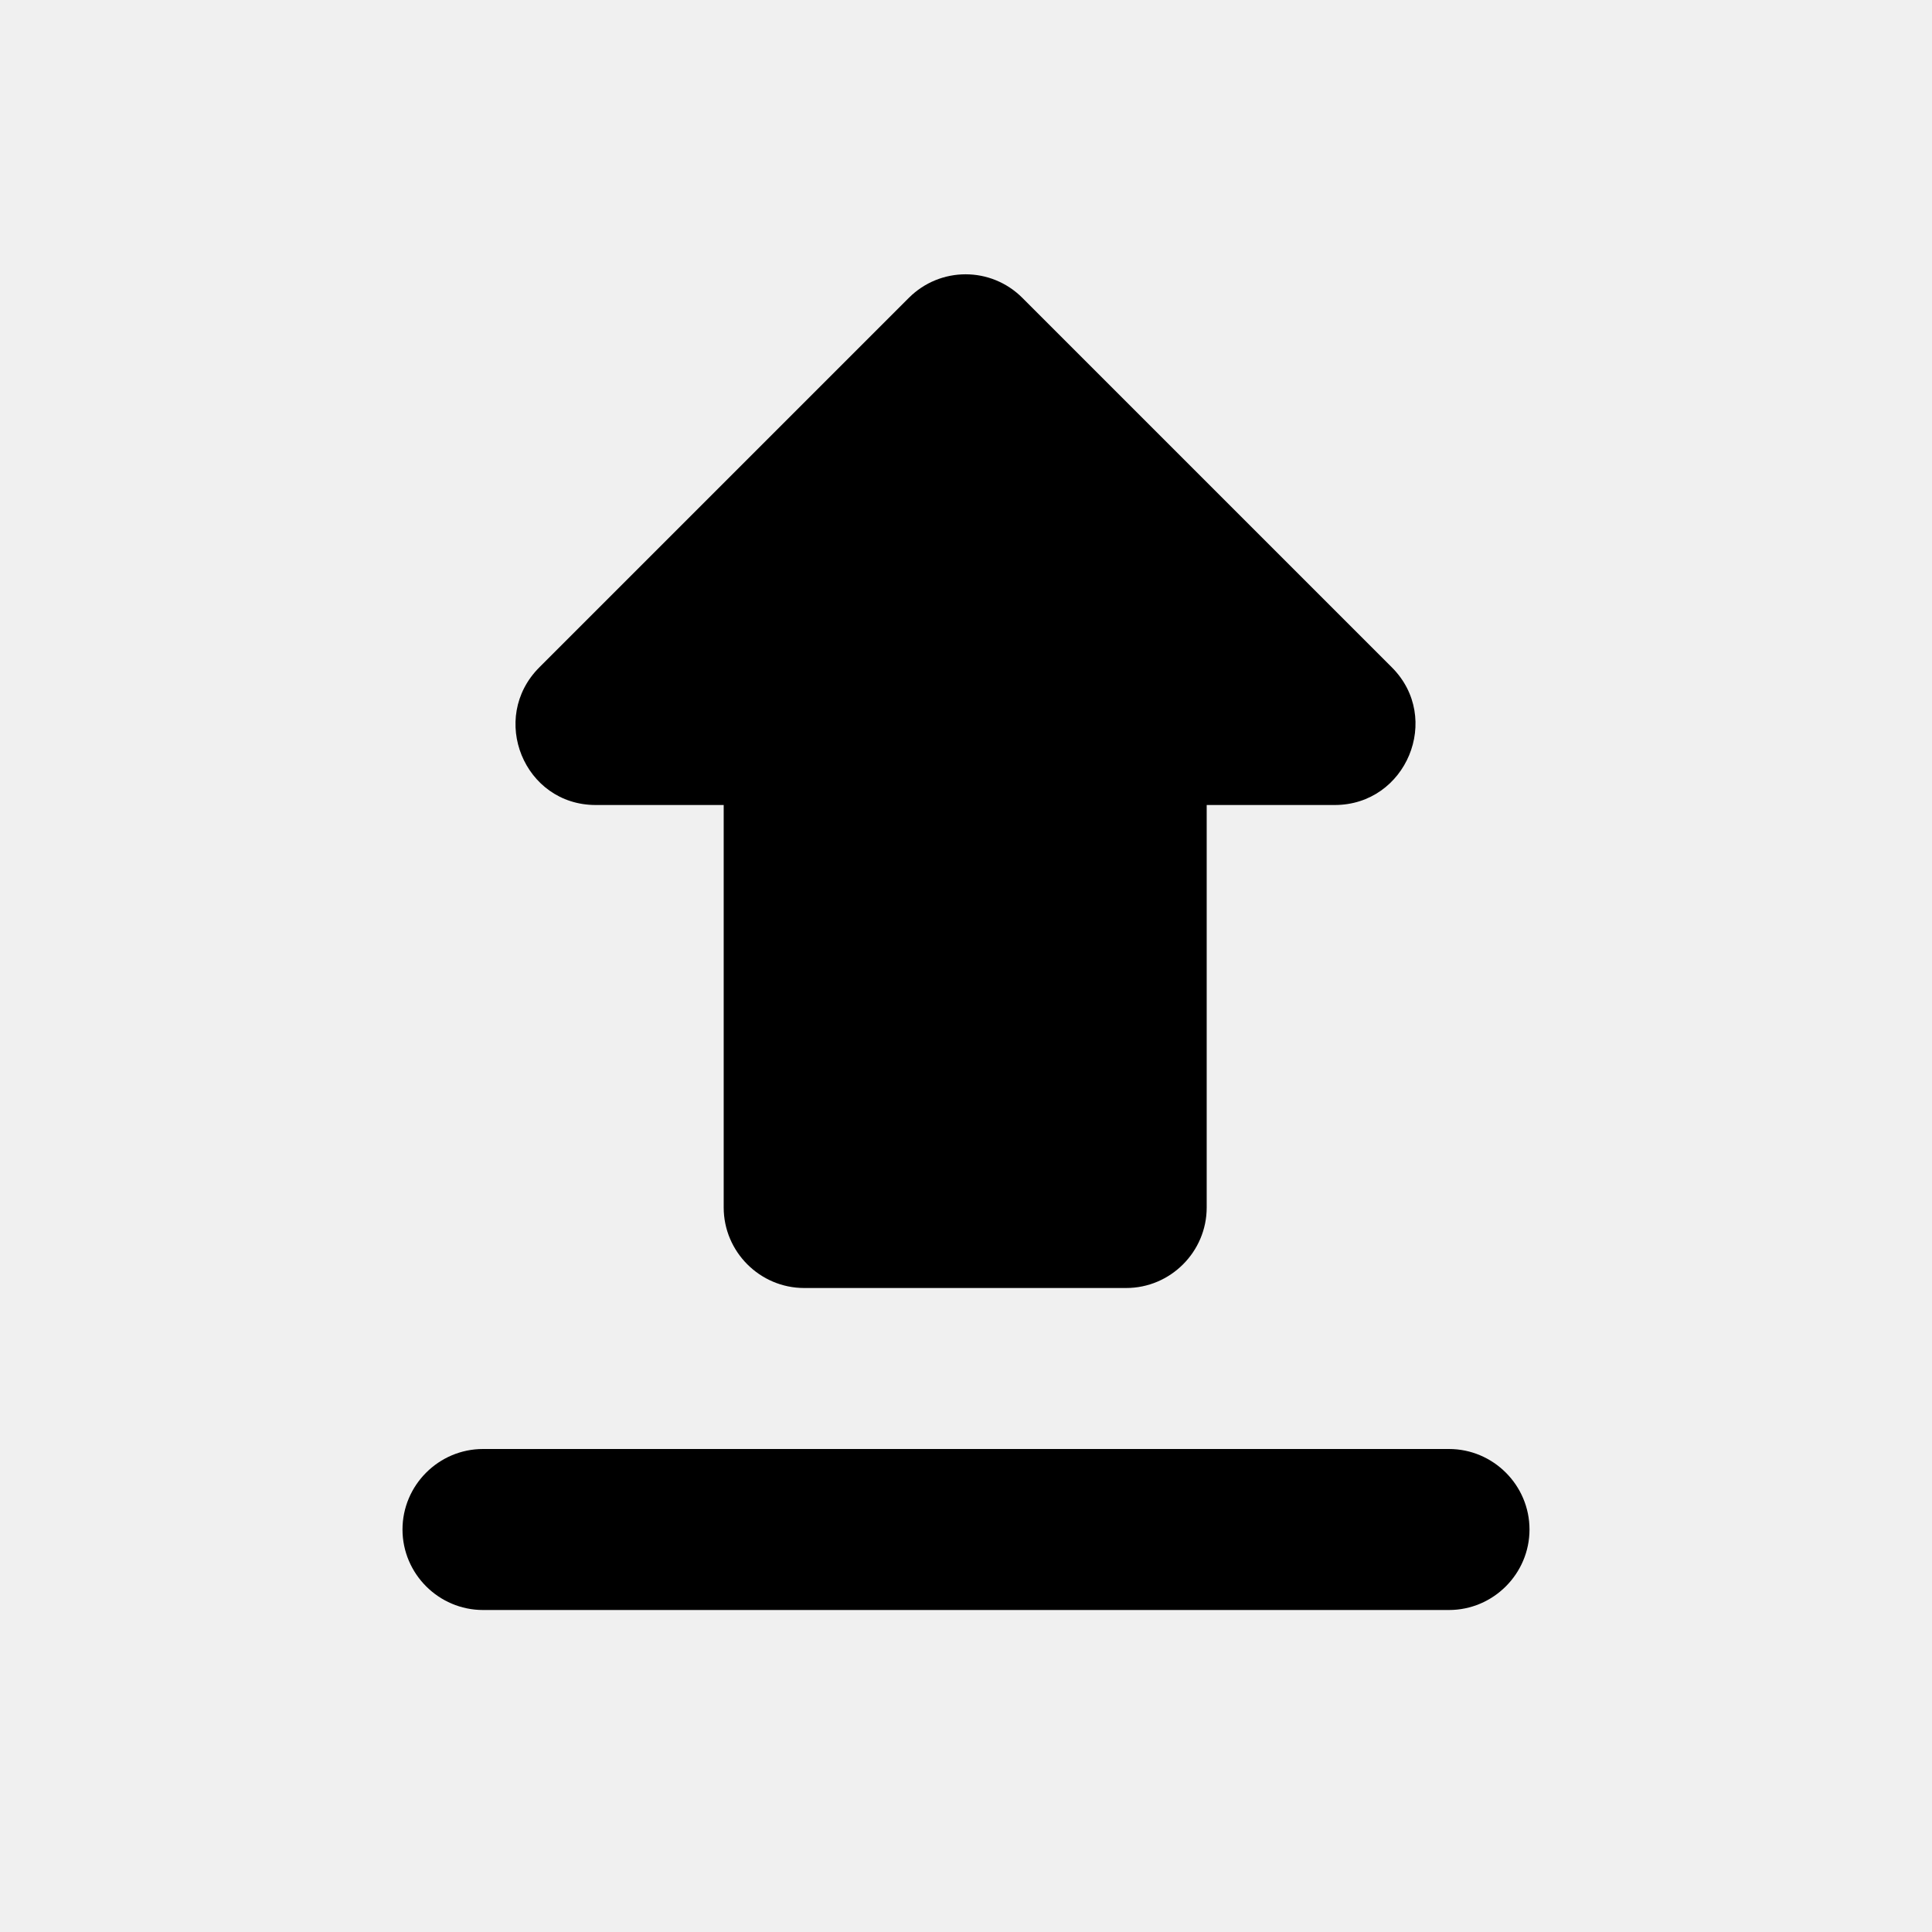
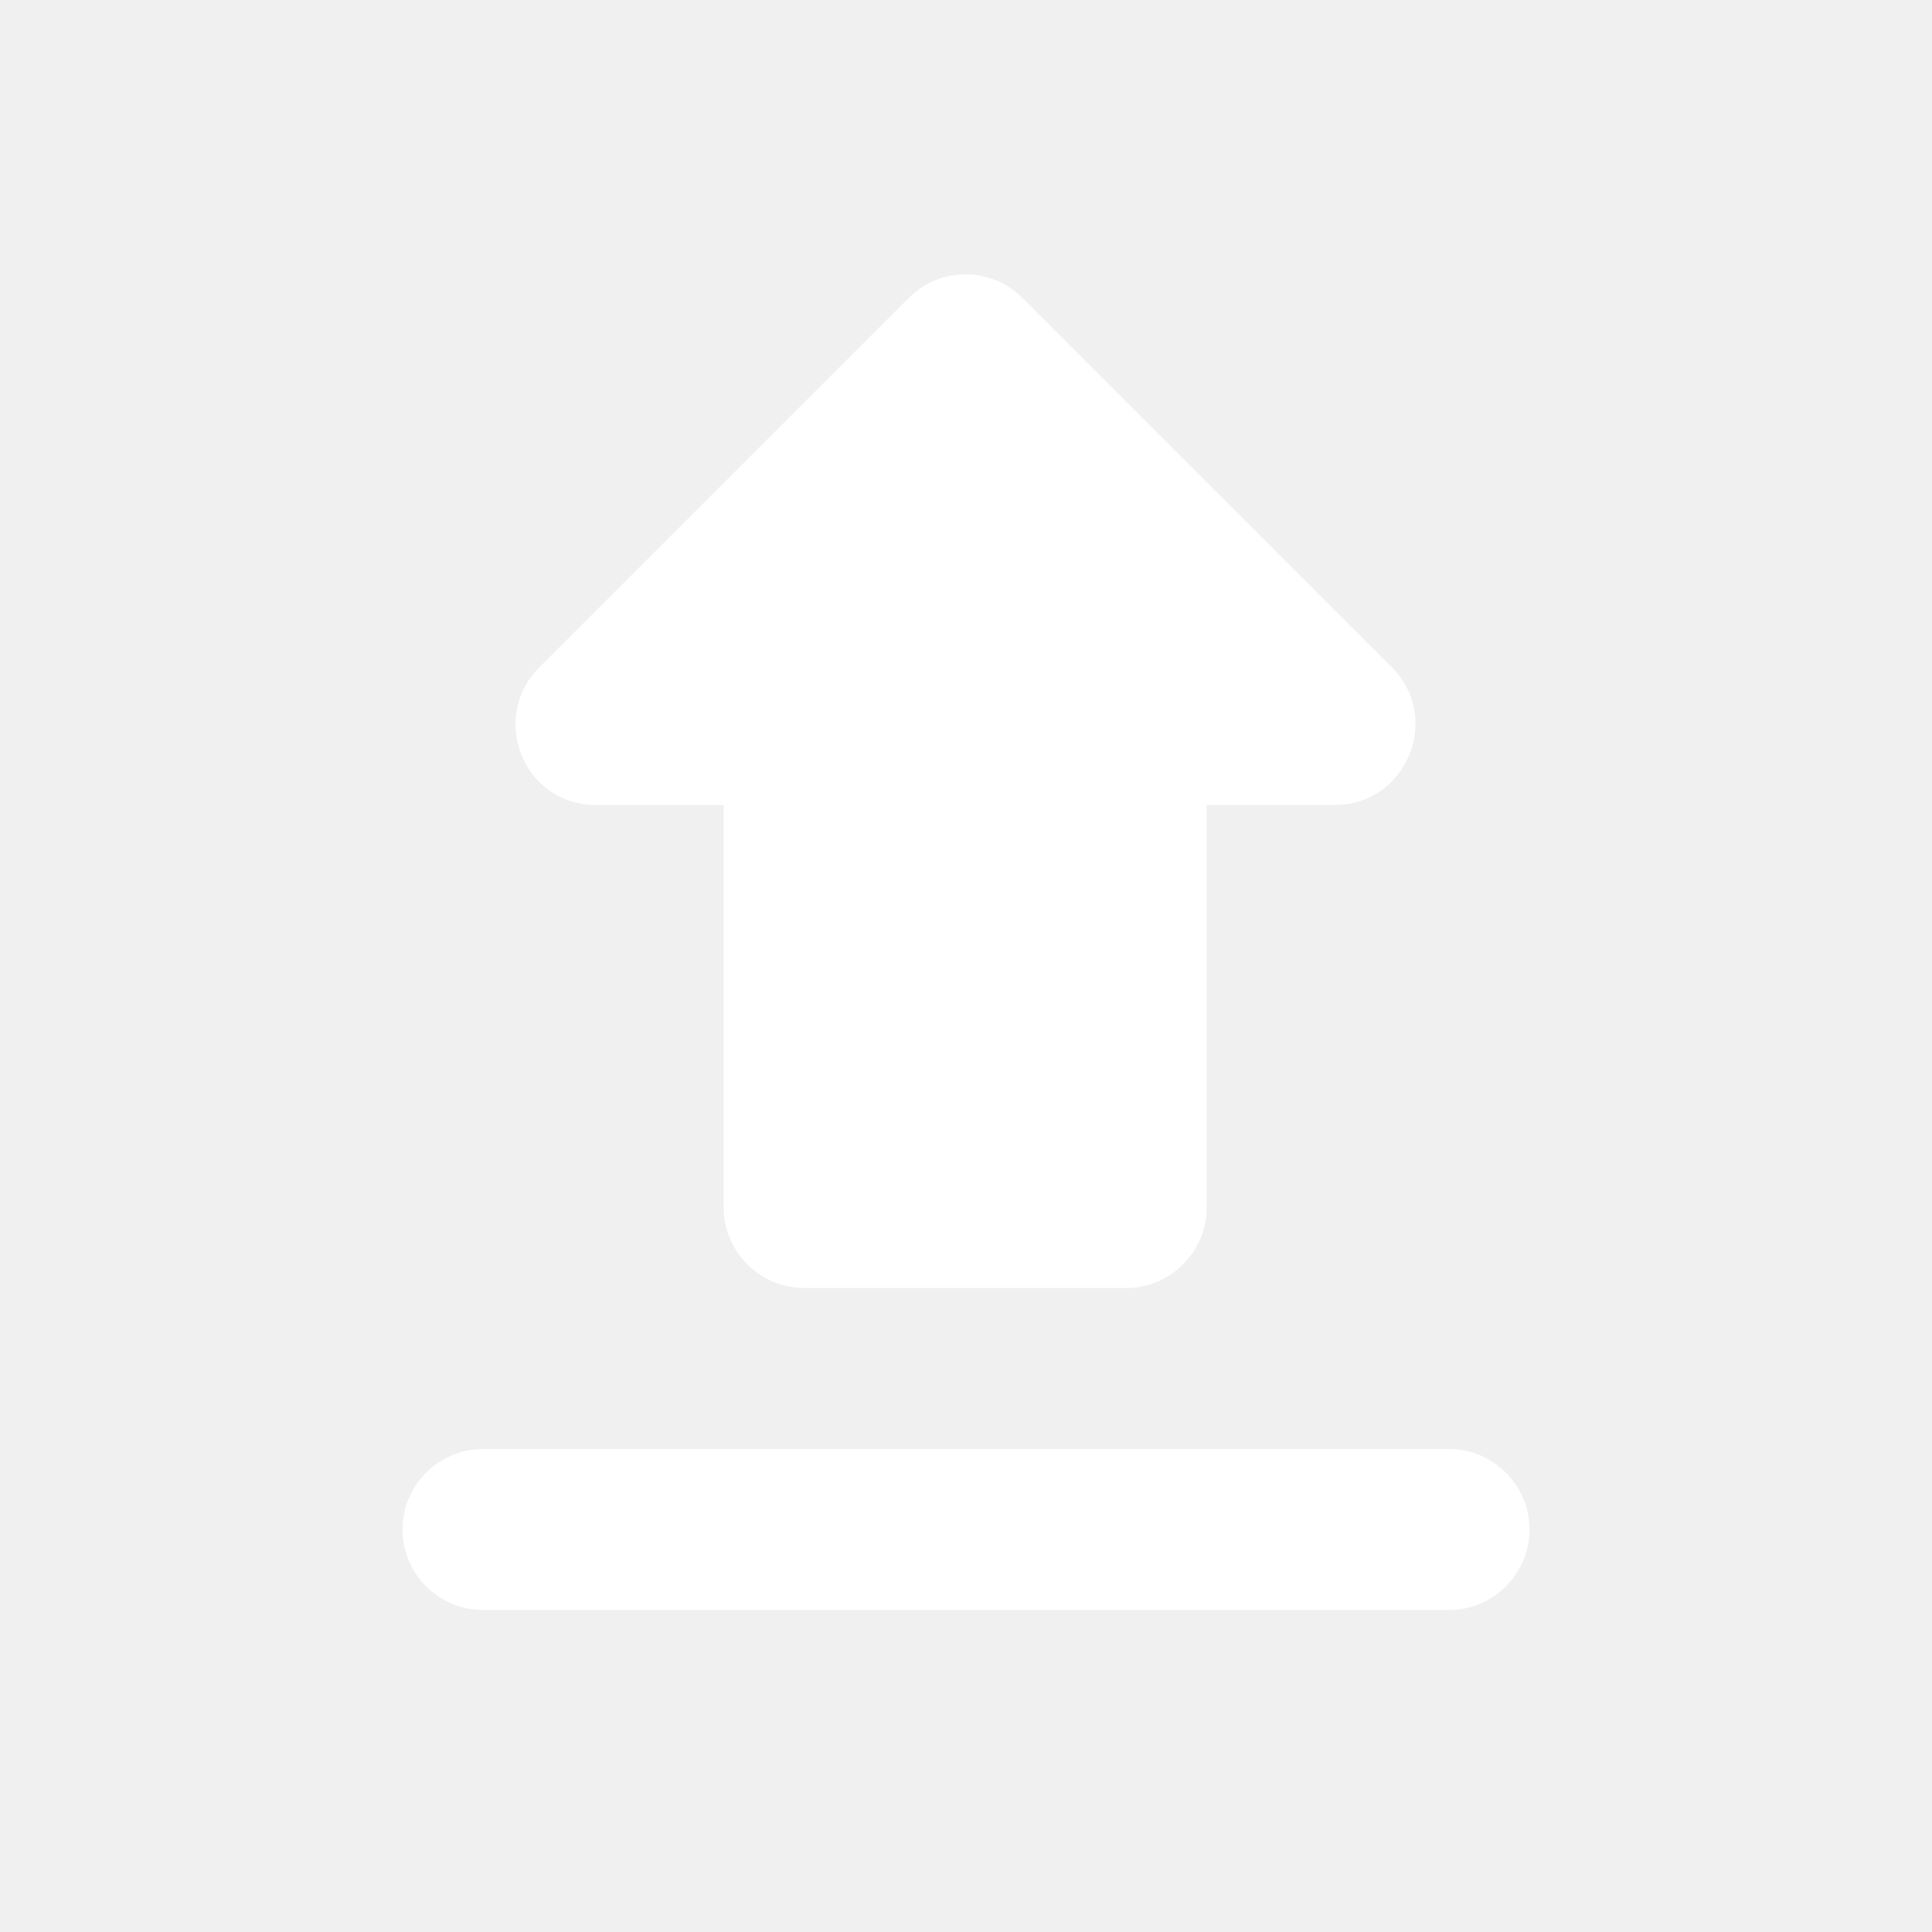
- <svg xmlns="http://www.w3.org/2000/svg" enable-background="new 0 0 24 24" height="24px" viewBox="0 0 24 24" width="24px" fill="#000000">
+ <svg xmlns="http://www.w3.org/2000/svg" enable-background="new 0 0 24 24" height="24px" viewBox="0 0 24 24" width="24px" fill="#ffffff">
  <g>
    <rect fill="none" height="24" width="24" />
  </g>
  <g>
    <path d="M7.4,10h1.59v5c0,0.55,0.45,1,1,1h4c0.55,0,1-0.45,1-1v-5h1.59c0.89,0,1.34-1.08,0.71-1.71L12.7,3.7 c-0.39-0.39-1.02-0.39-1.41,0L6.7,8.29C6.07,8.92,6.51,10,7.4,10z M5,19c0,0.55,0.45,1,1,1h12c0.55,0,1-0.45,1-1s-0.45-1-1-1H6 C5.45,18,5,18.45,5,19z" />
  </g>
</svg>
